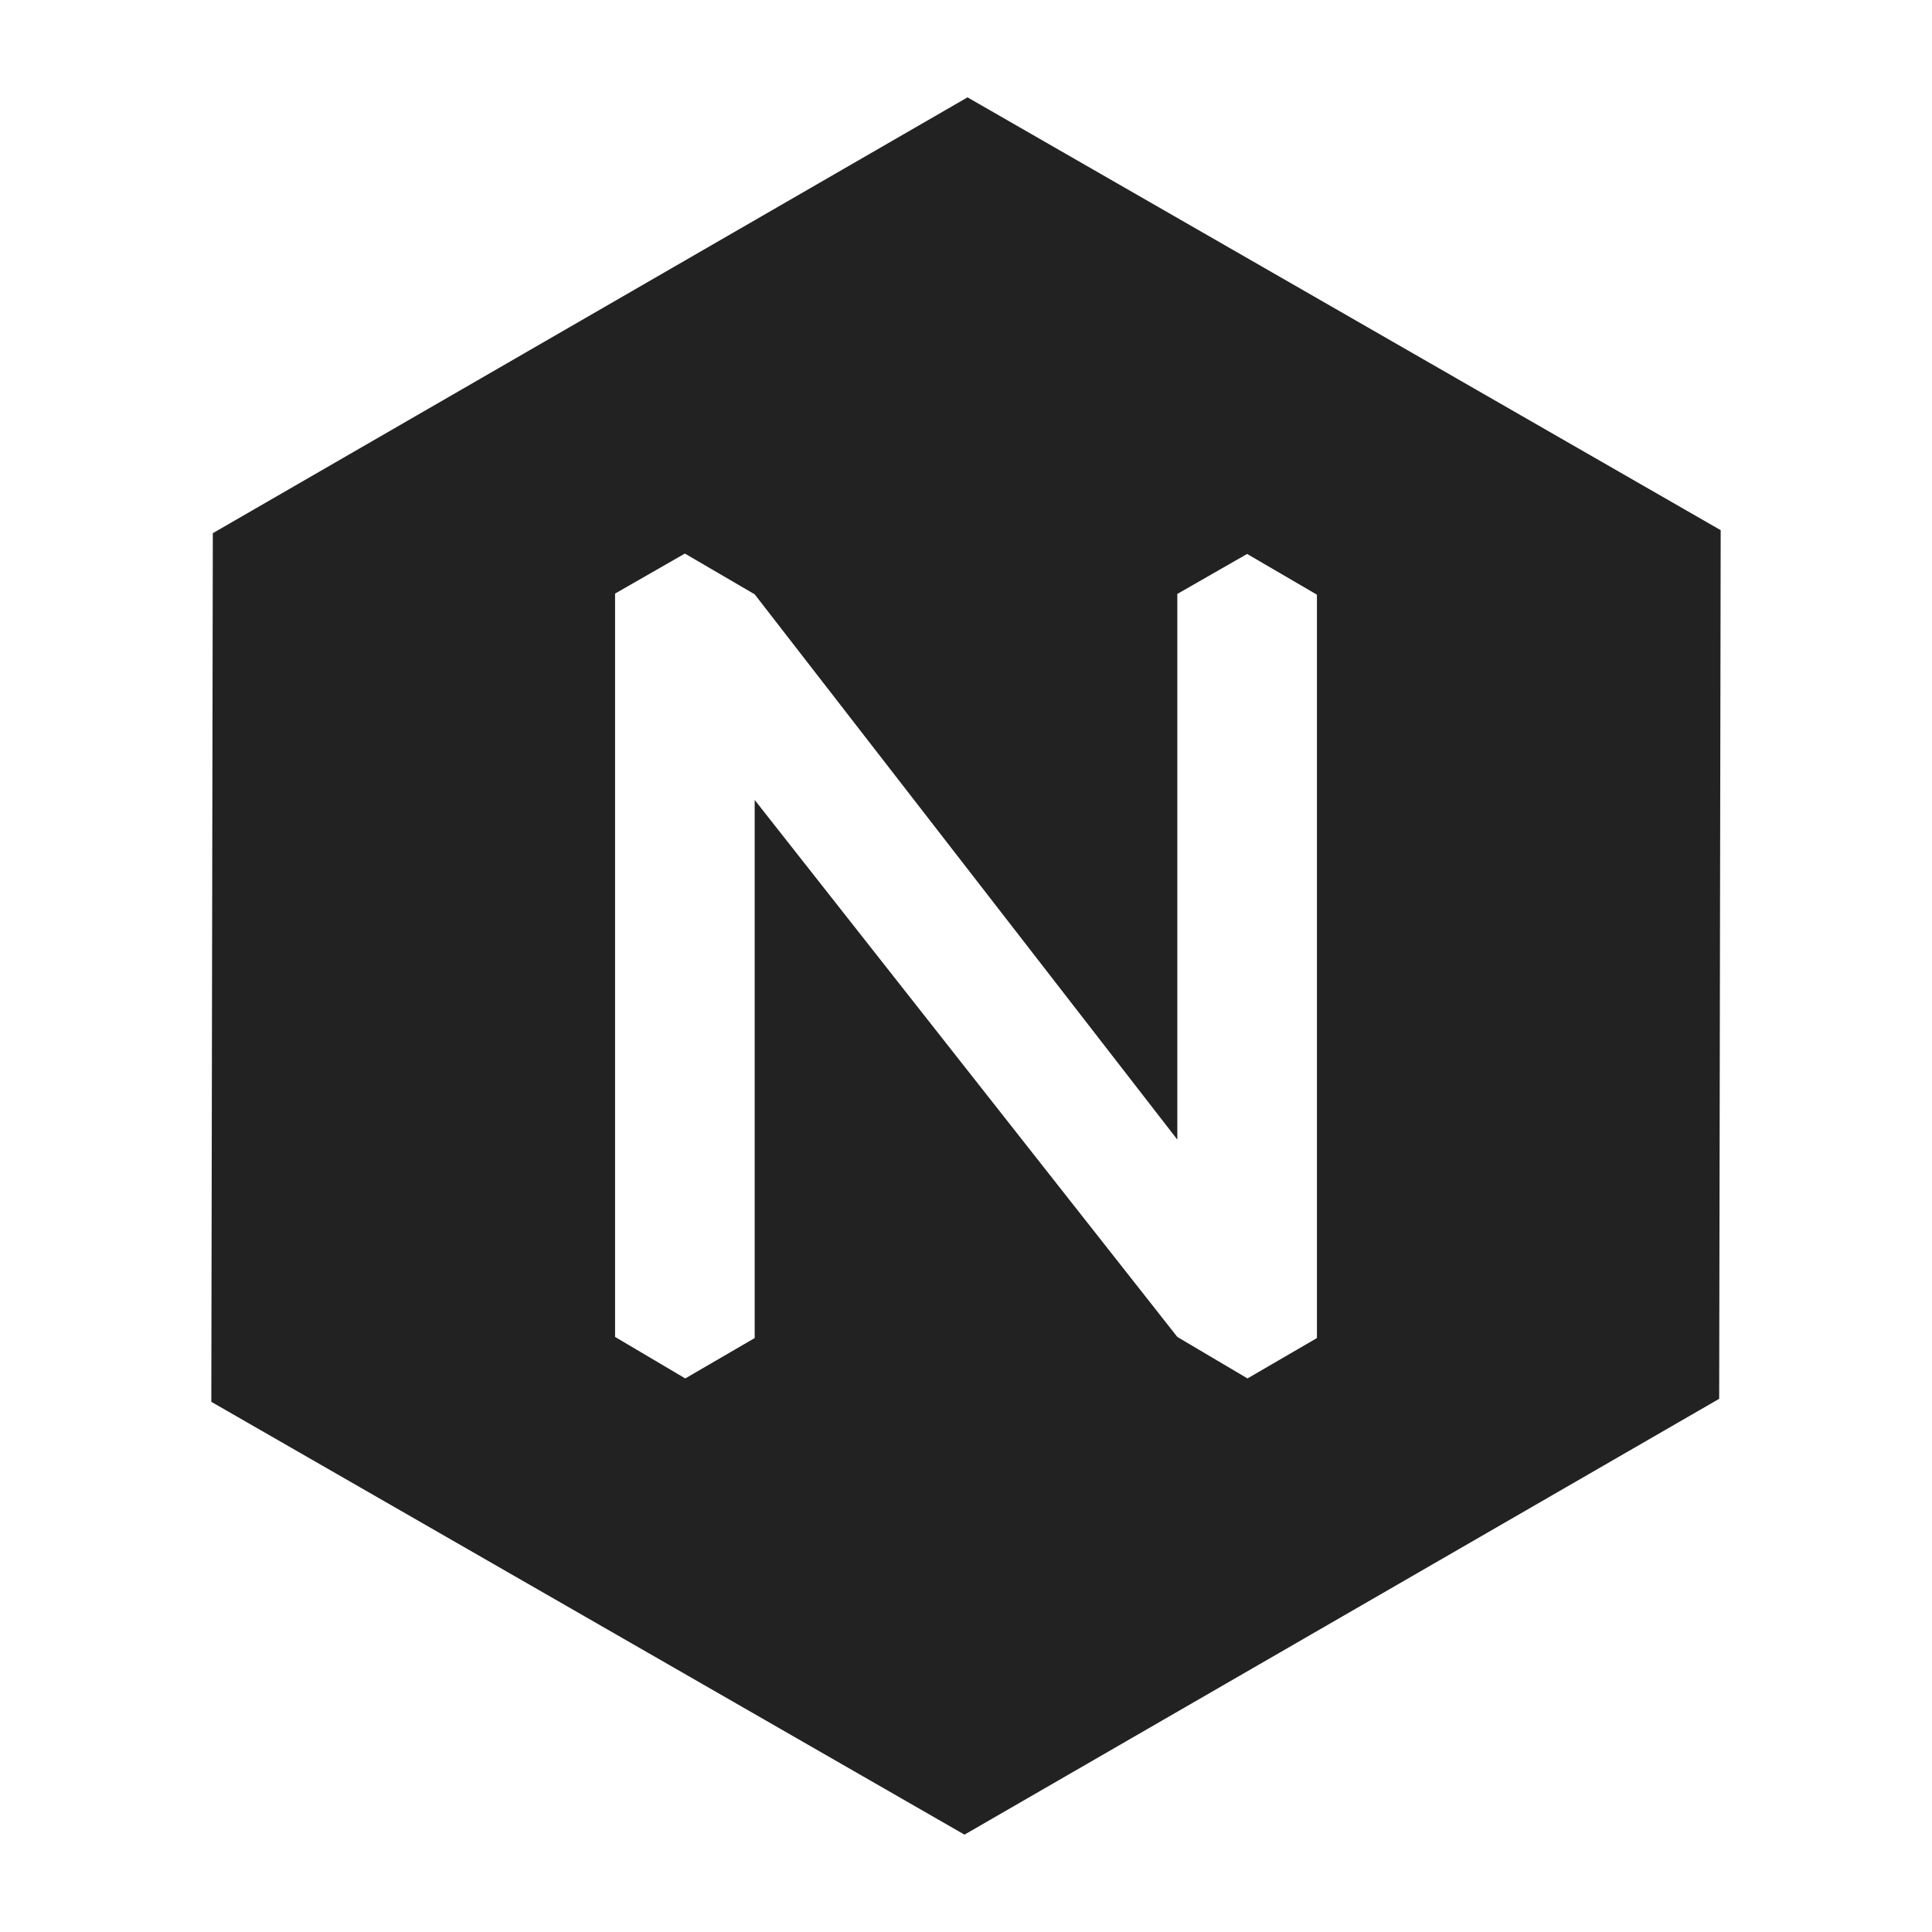
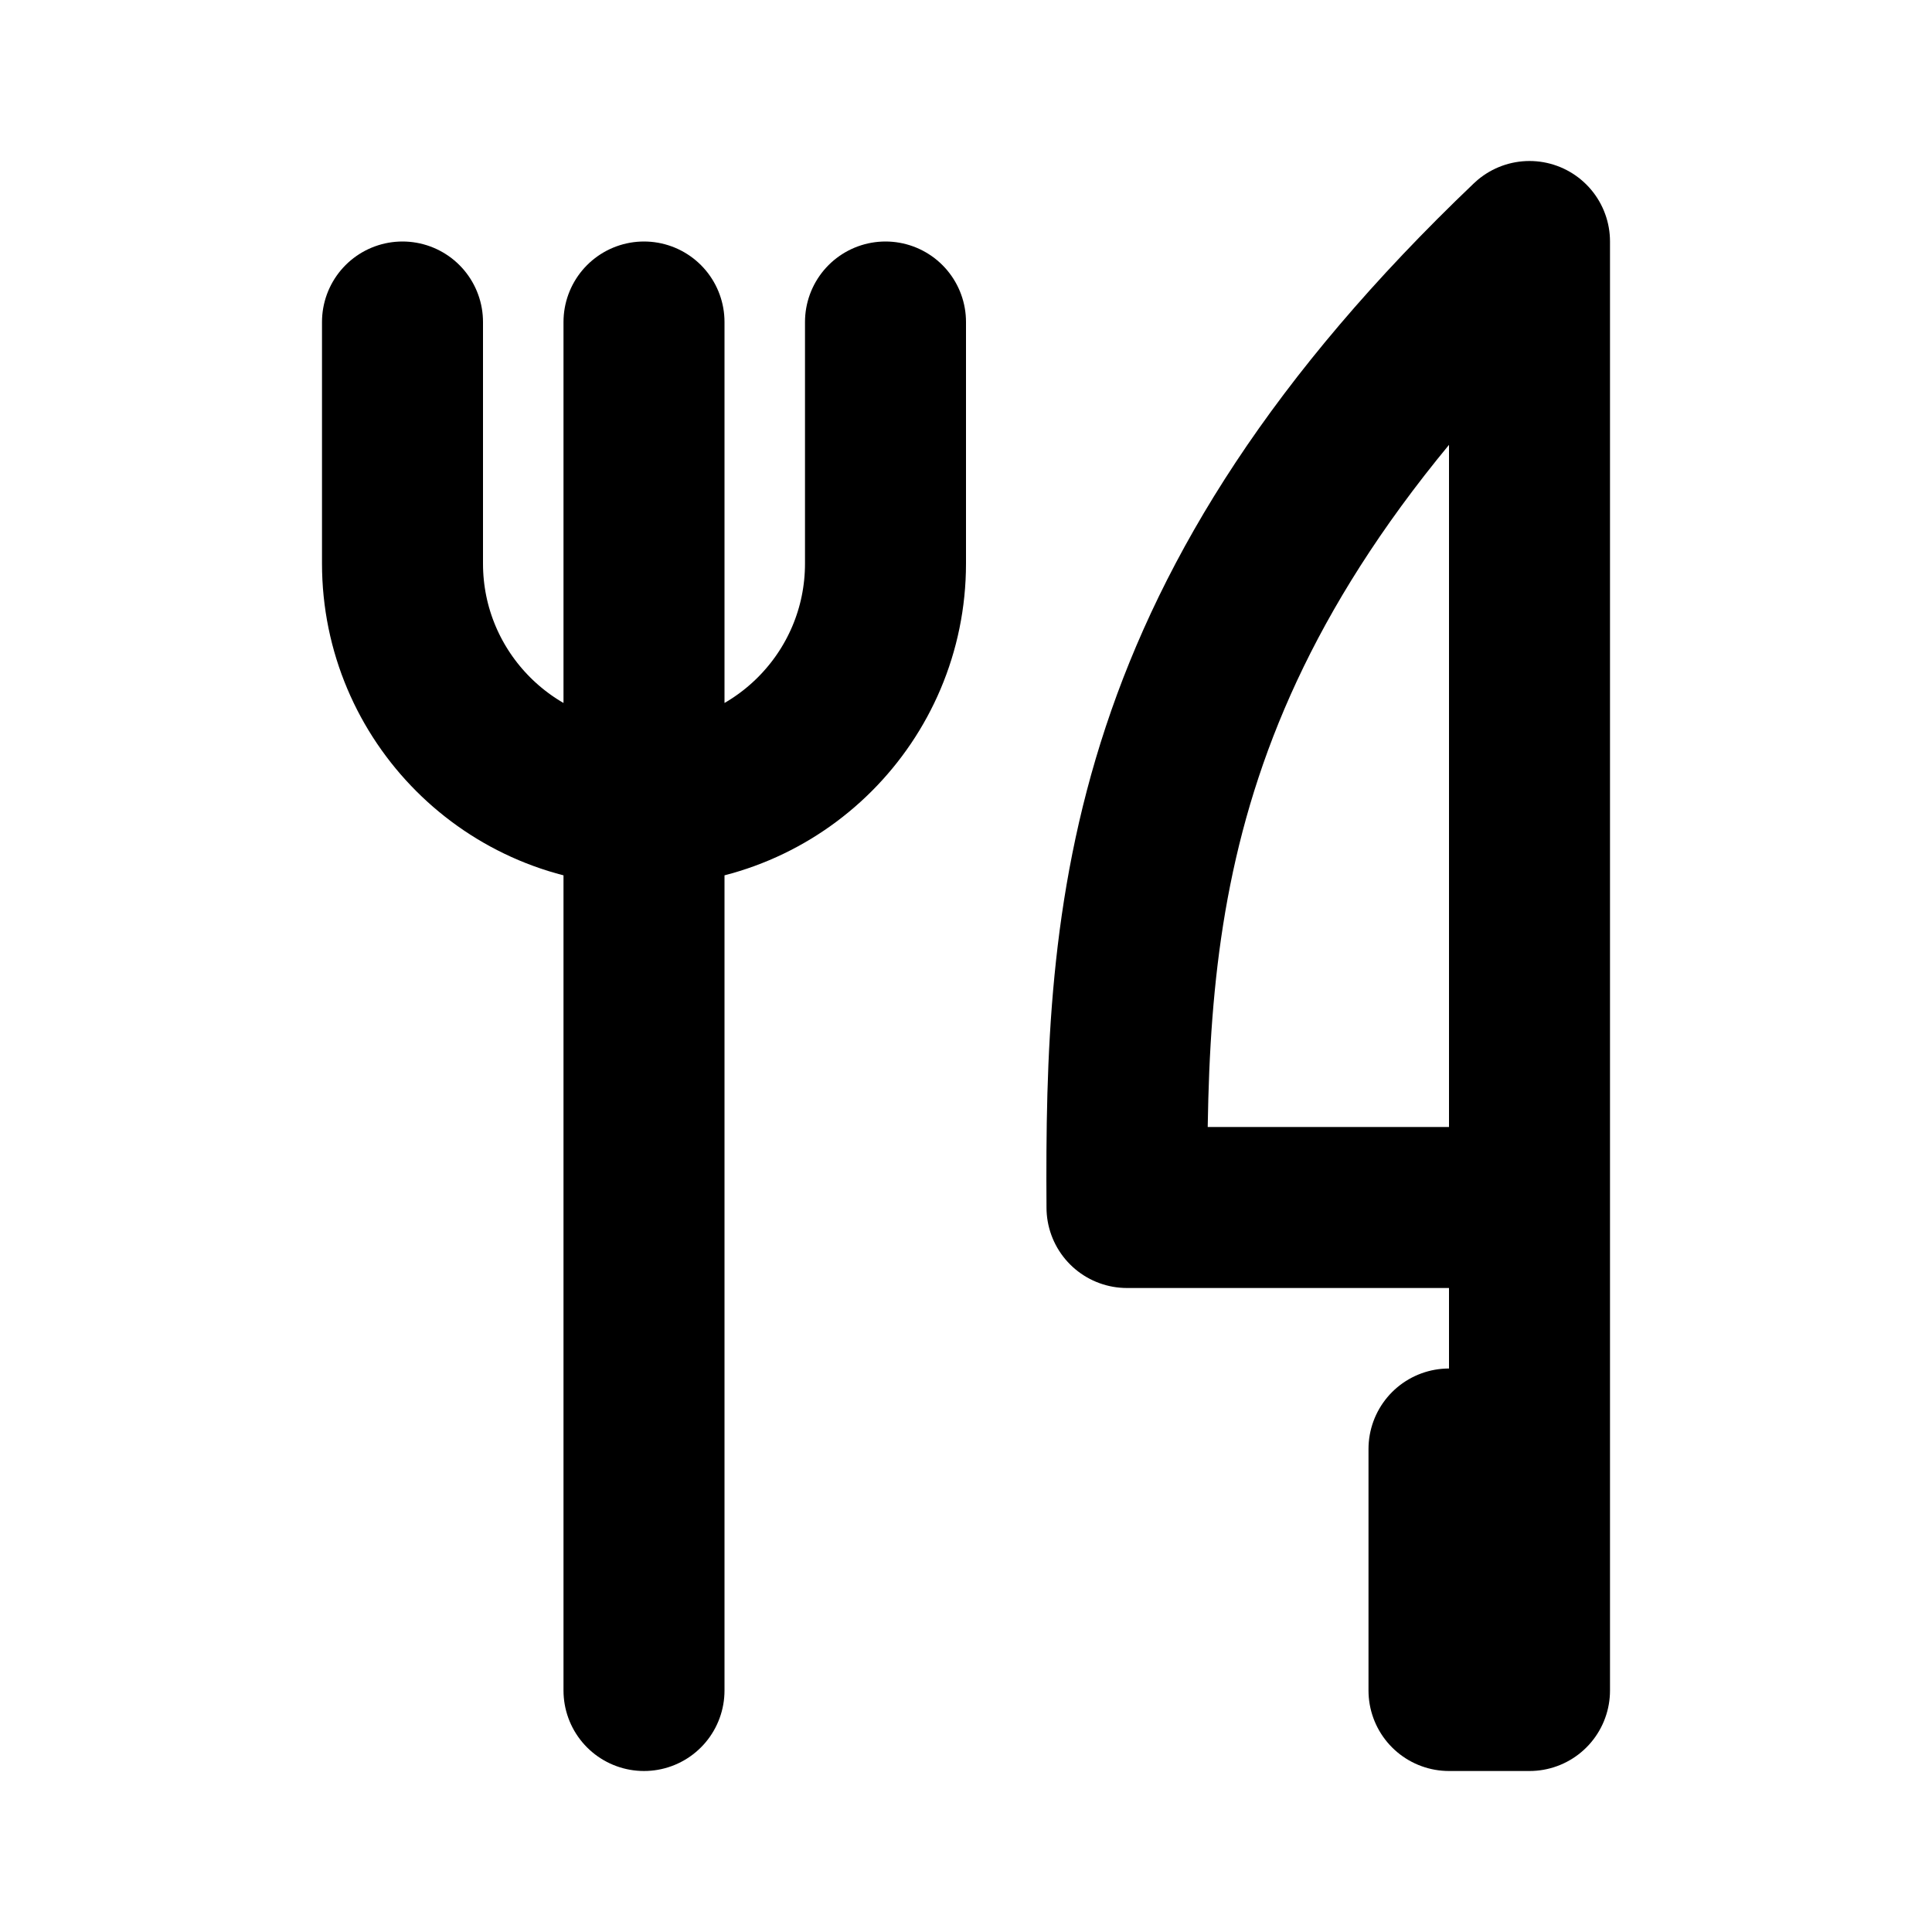
- <svg xmlns="http://www.w3.org/2000/svg" xml:space="preserve" enable-background="new 0 0 512 512" viewBox="0 0 512 512" height="512px" width="512px" y="0px" x="0px" id="NexT" version="1.1">
-   <defs id="defs3388" />
-   <path style="fill:#222222;fill-opacity:1" id="path3384" d="M 256.4,25.8 56.4,141.3 56,371.5 255.6,486.2 455.6,370.7 456,140.5 Z m 92.6,328.8 -18.4,10.7 -18.6,-11 0,0 -112,-142.3 0,142.6 -18.4,10.7 -18.6,-11 0,-197 18.5,-10.6 18.5,10.8 0,0 112,144.5 0,-144.6 18.5,-10.6 18.5,10.8 z" />
+ <svg xmlns="http://www.w3.org/2000/svg" class="icon icon-tabler icon-tabler-tools-kitchen-2" width="24" height="24" viewBox="0 0 24 24" stroke-width="2" stroke="currentColor" fill="none" stroke-linecap="round" stroke-linejoin="round">
+   <path stroke="none" d="M0 0h24v24H0z" fill="none" />
+   <path d="M19 3v12h-5c-.023 -3.681 .184 -7.406 5 -12zm0 12v6h-1v-3m-10 -14v17m-3 -17v3a3 3 0 1 0 6 0v-3" />
</svg>
